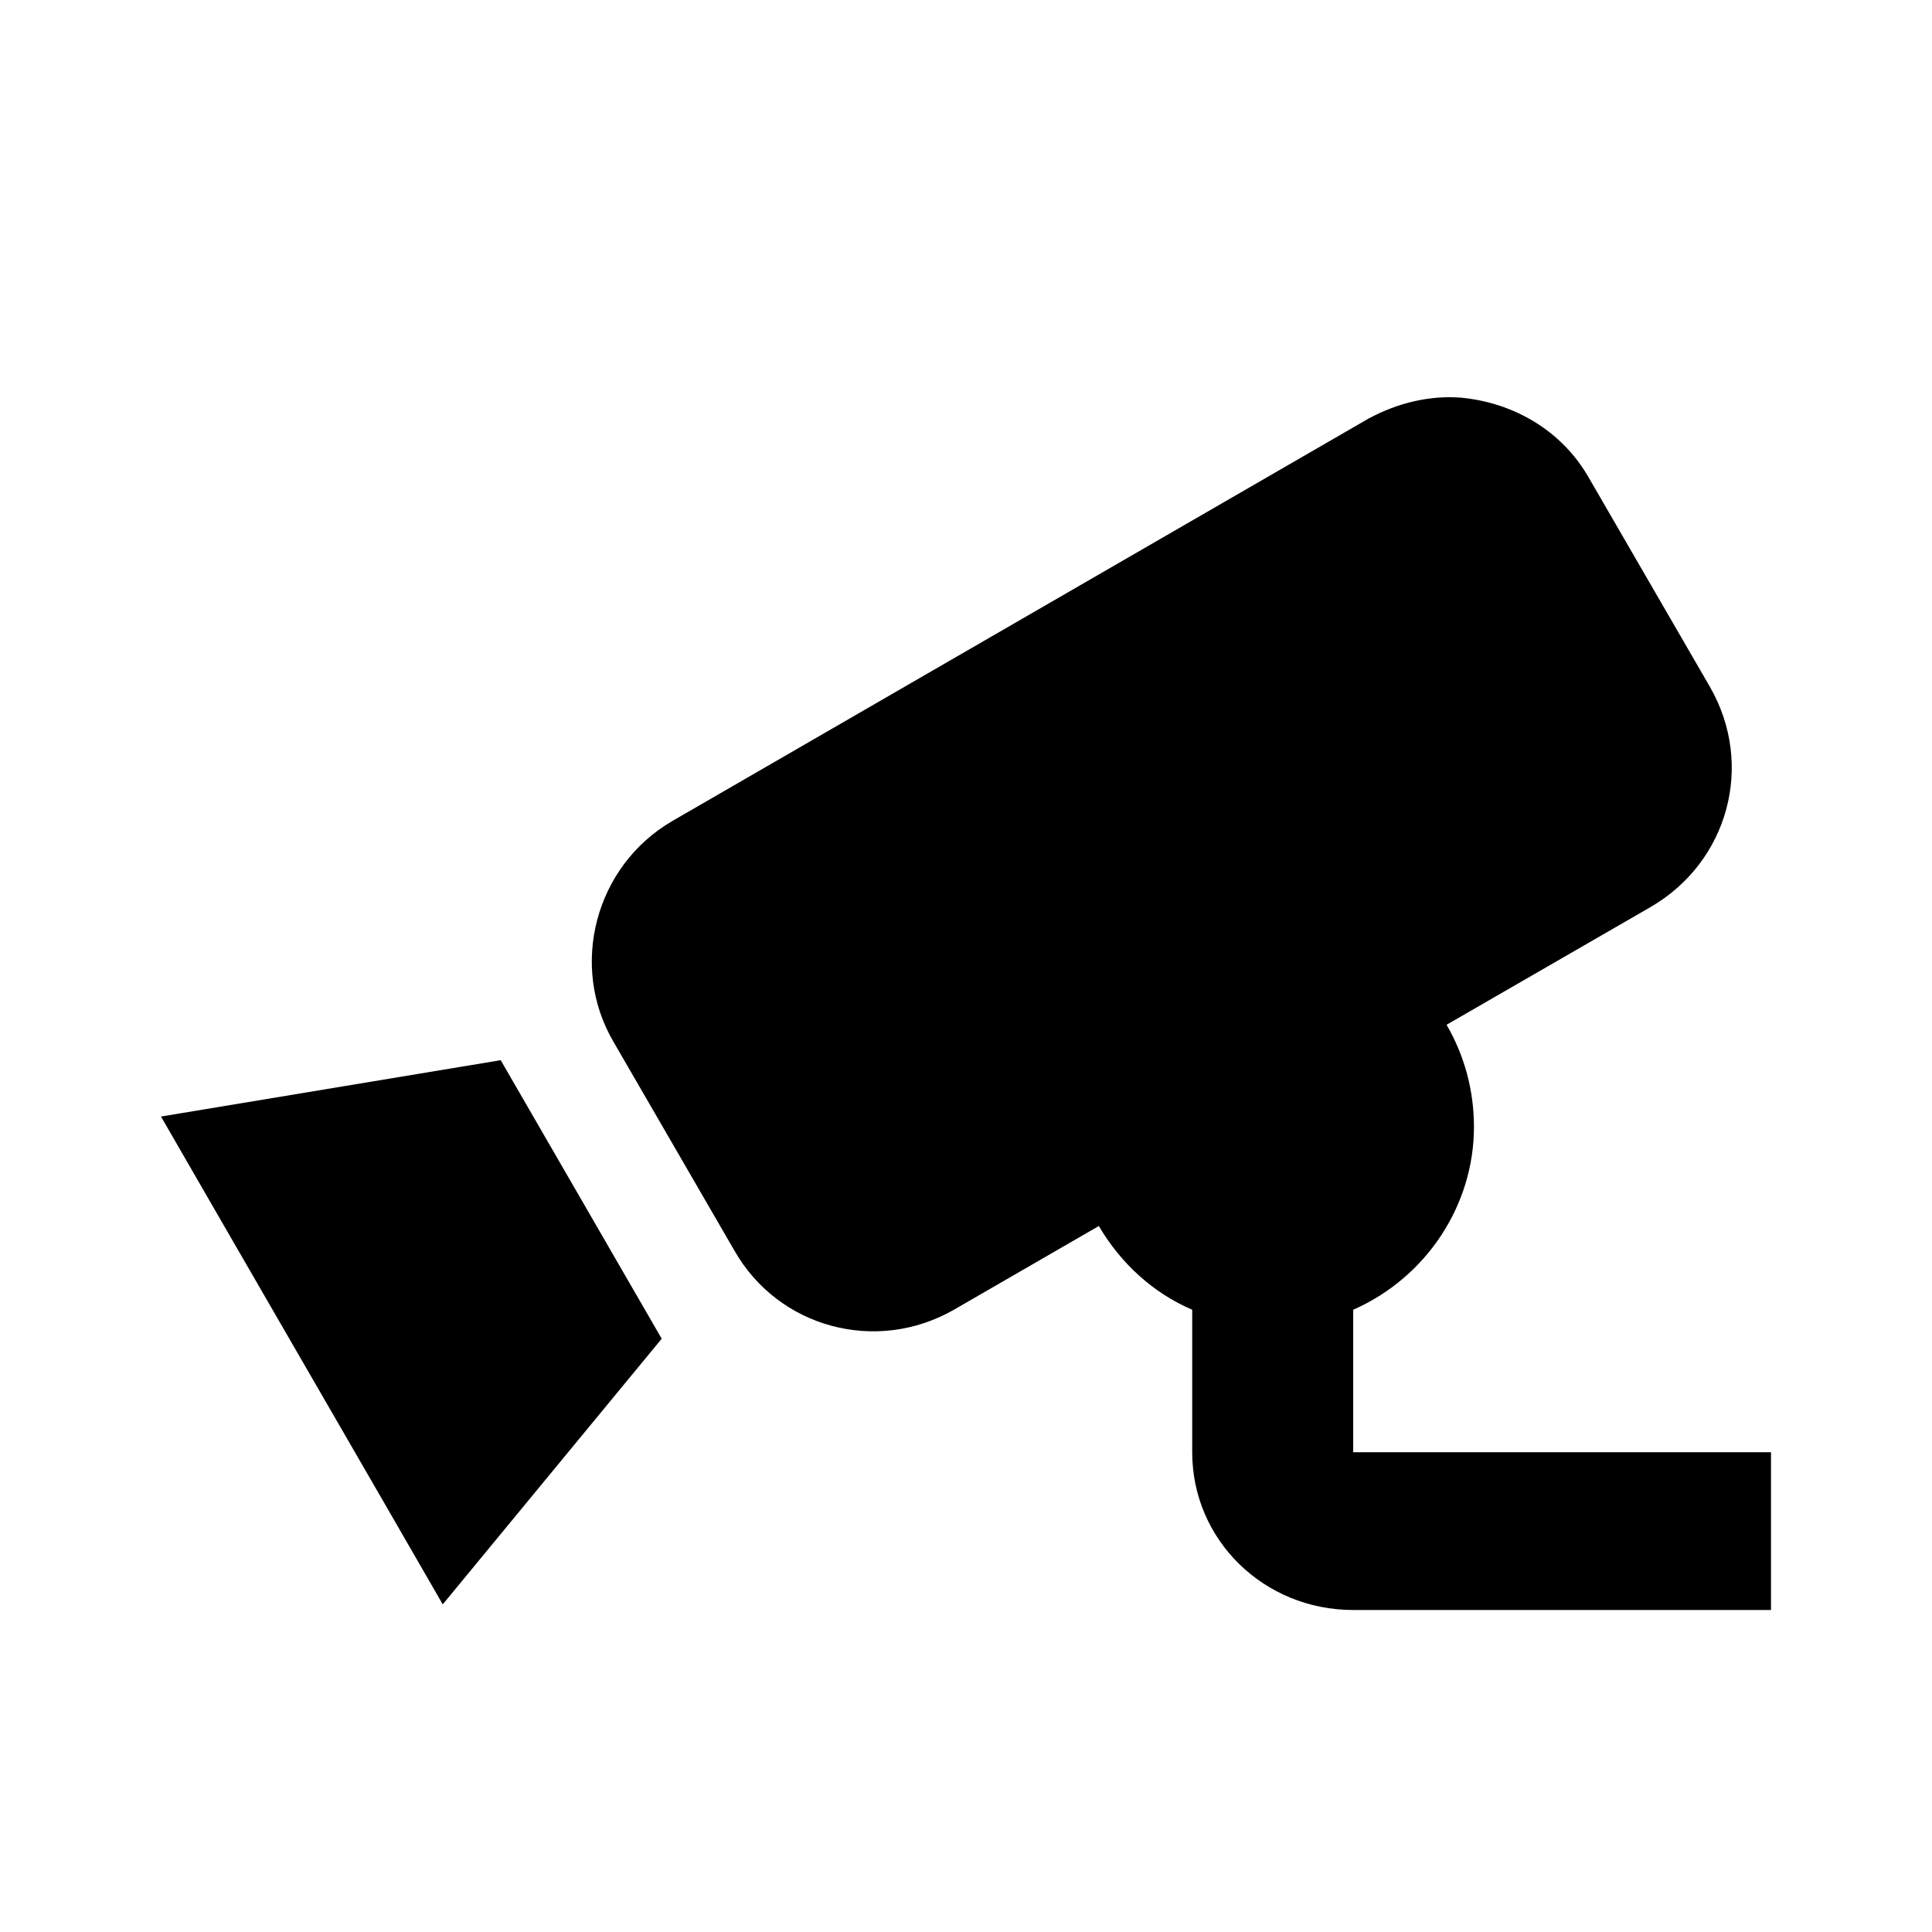
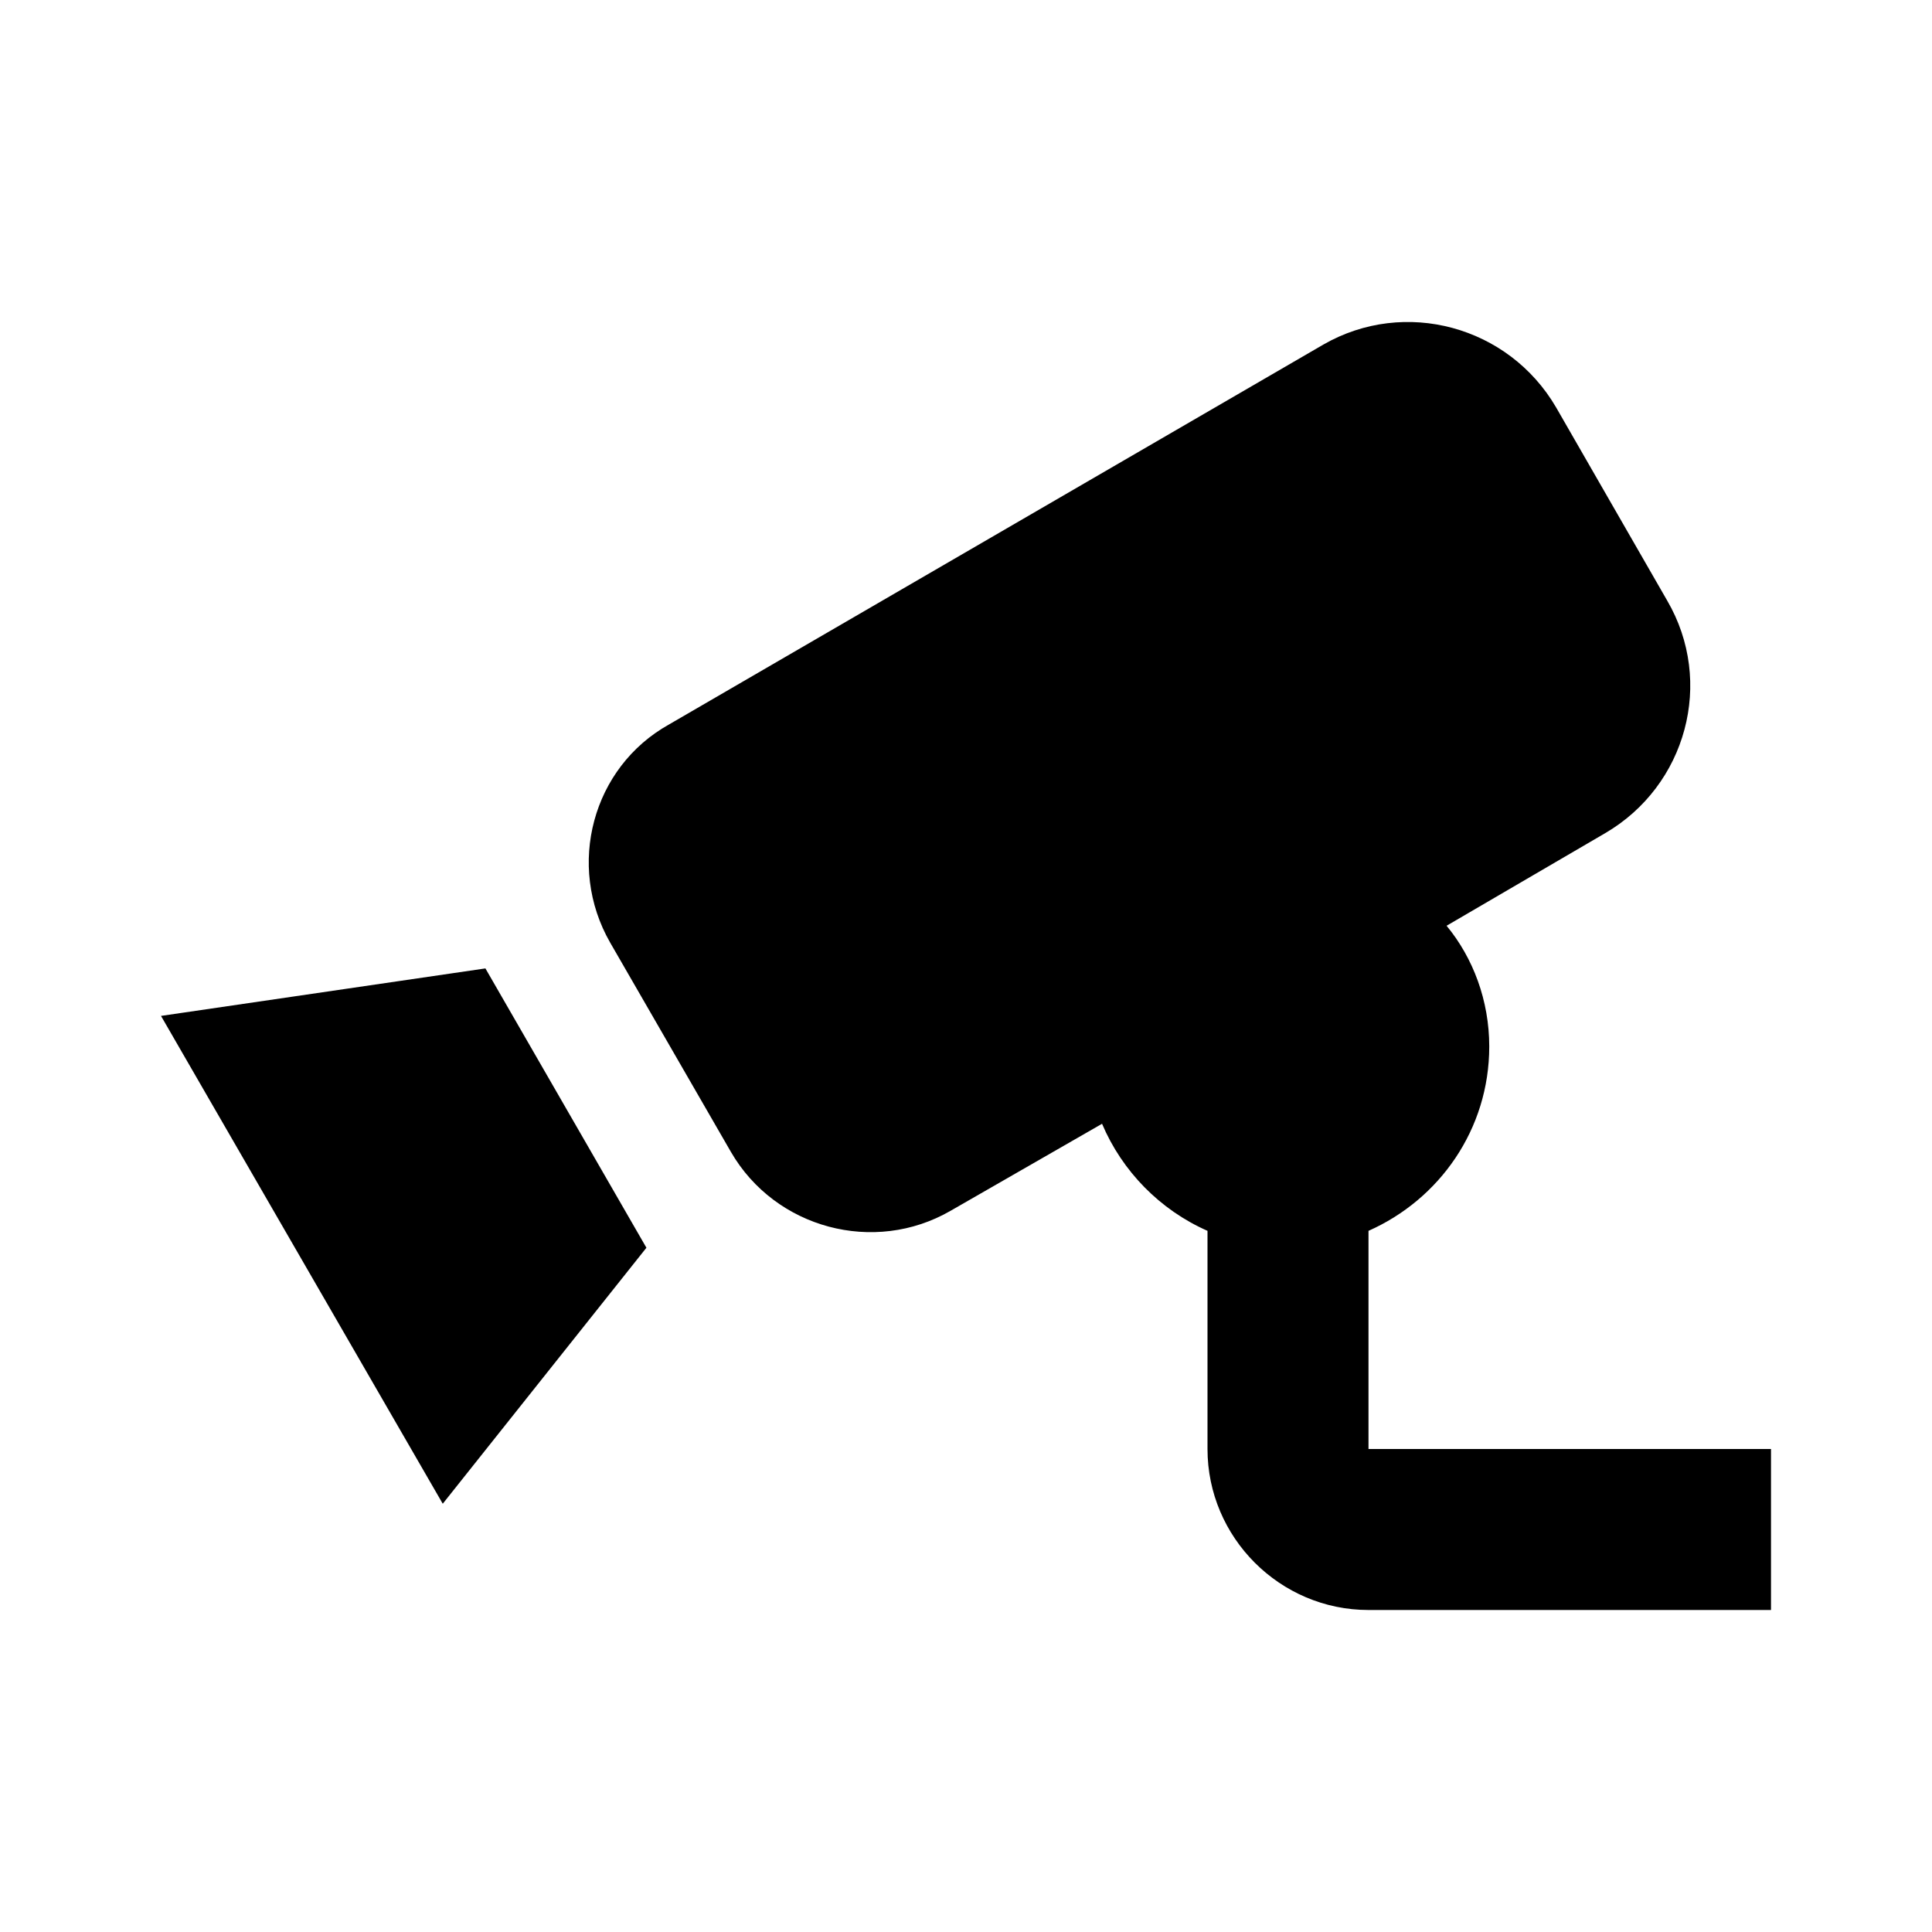
<svg xmlns="http://www.w3.org/2000/svg" width="24" height="24">
-   <path d="M18.15,4.94C17.77,4.91 17.37,5 17,5.2L8.35,10.2C7.39,10.76 7.07,12 7.62,12.94L9.12,15.53C9.67,16.5 10.89,16.82 11.85,16.27L13.65,15.23C13.92,15.69 14.32,16.06 14.81,16.27V18.04C14.81,19.13 15.7,20 16.81,20H22V18.04H16.81V16.27C17.72,15.87 18.31,14.97 18.31,14C18.31,13.54 18.19,13.11 17.97,12.73L20.5,11.27C21.47,10.71 21.8,9.5 21.24,8.53L19.74,5.94C19.4,5.34 18.79,5 18.15,4.94M6.22,13.17L2,13.87L2.75,15.17L4.75,18.63L5.5,19.93L8.22,16.63L6.22,13.17Z" />
+   <path d="M6.03 12.03L8.03 15.5L5.5 18.68L2 12.62L6.03 12.03M17 18V15.29C17.88 14.9 18.5 14.03 18.5 13C18.5 12.43 18.3 11.9 17.97 11.5L19.94 10.35C20.95 9.76 21.3 8.47 20.71 7.46L19.33 5.06C18.74 4.05 17.45 3.7 16.44 4.28L8.31 9C7.36 9.53 7.03 10.75 7.58 11.71L9.08 14.31C9.63 15.26 10.86 15.59 11.81 15.04L13.69 13.96C13.94 14.55 14.41 15.03 15 15.29V18C15 19.1 15.9 20 17 20H22V18H17Z" />
</svg>
